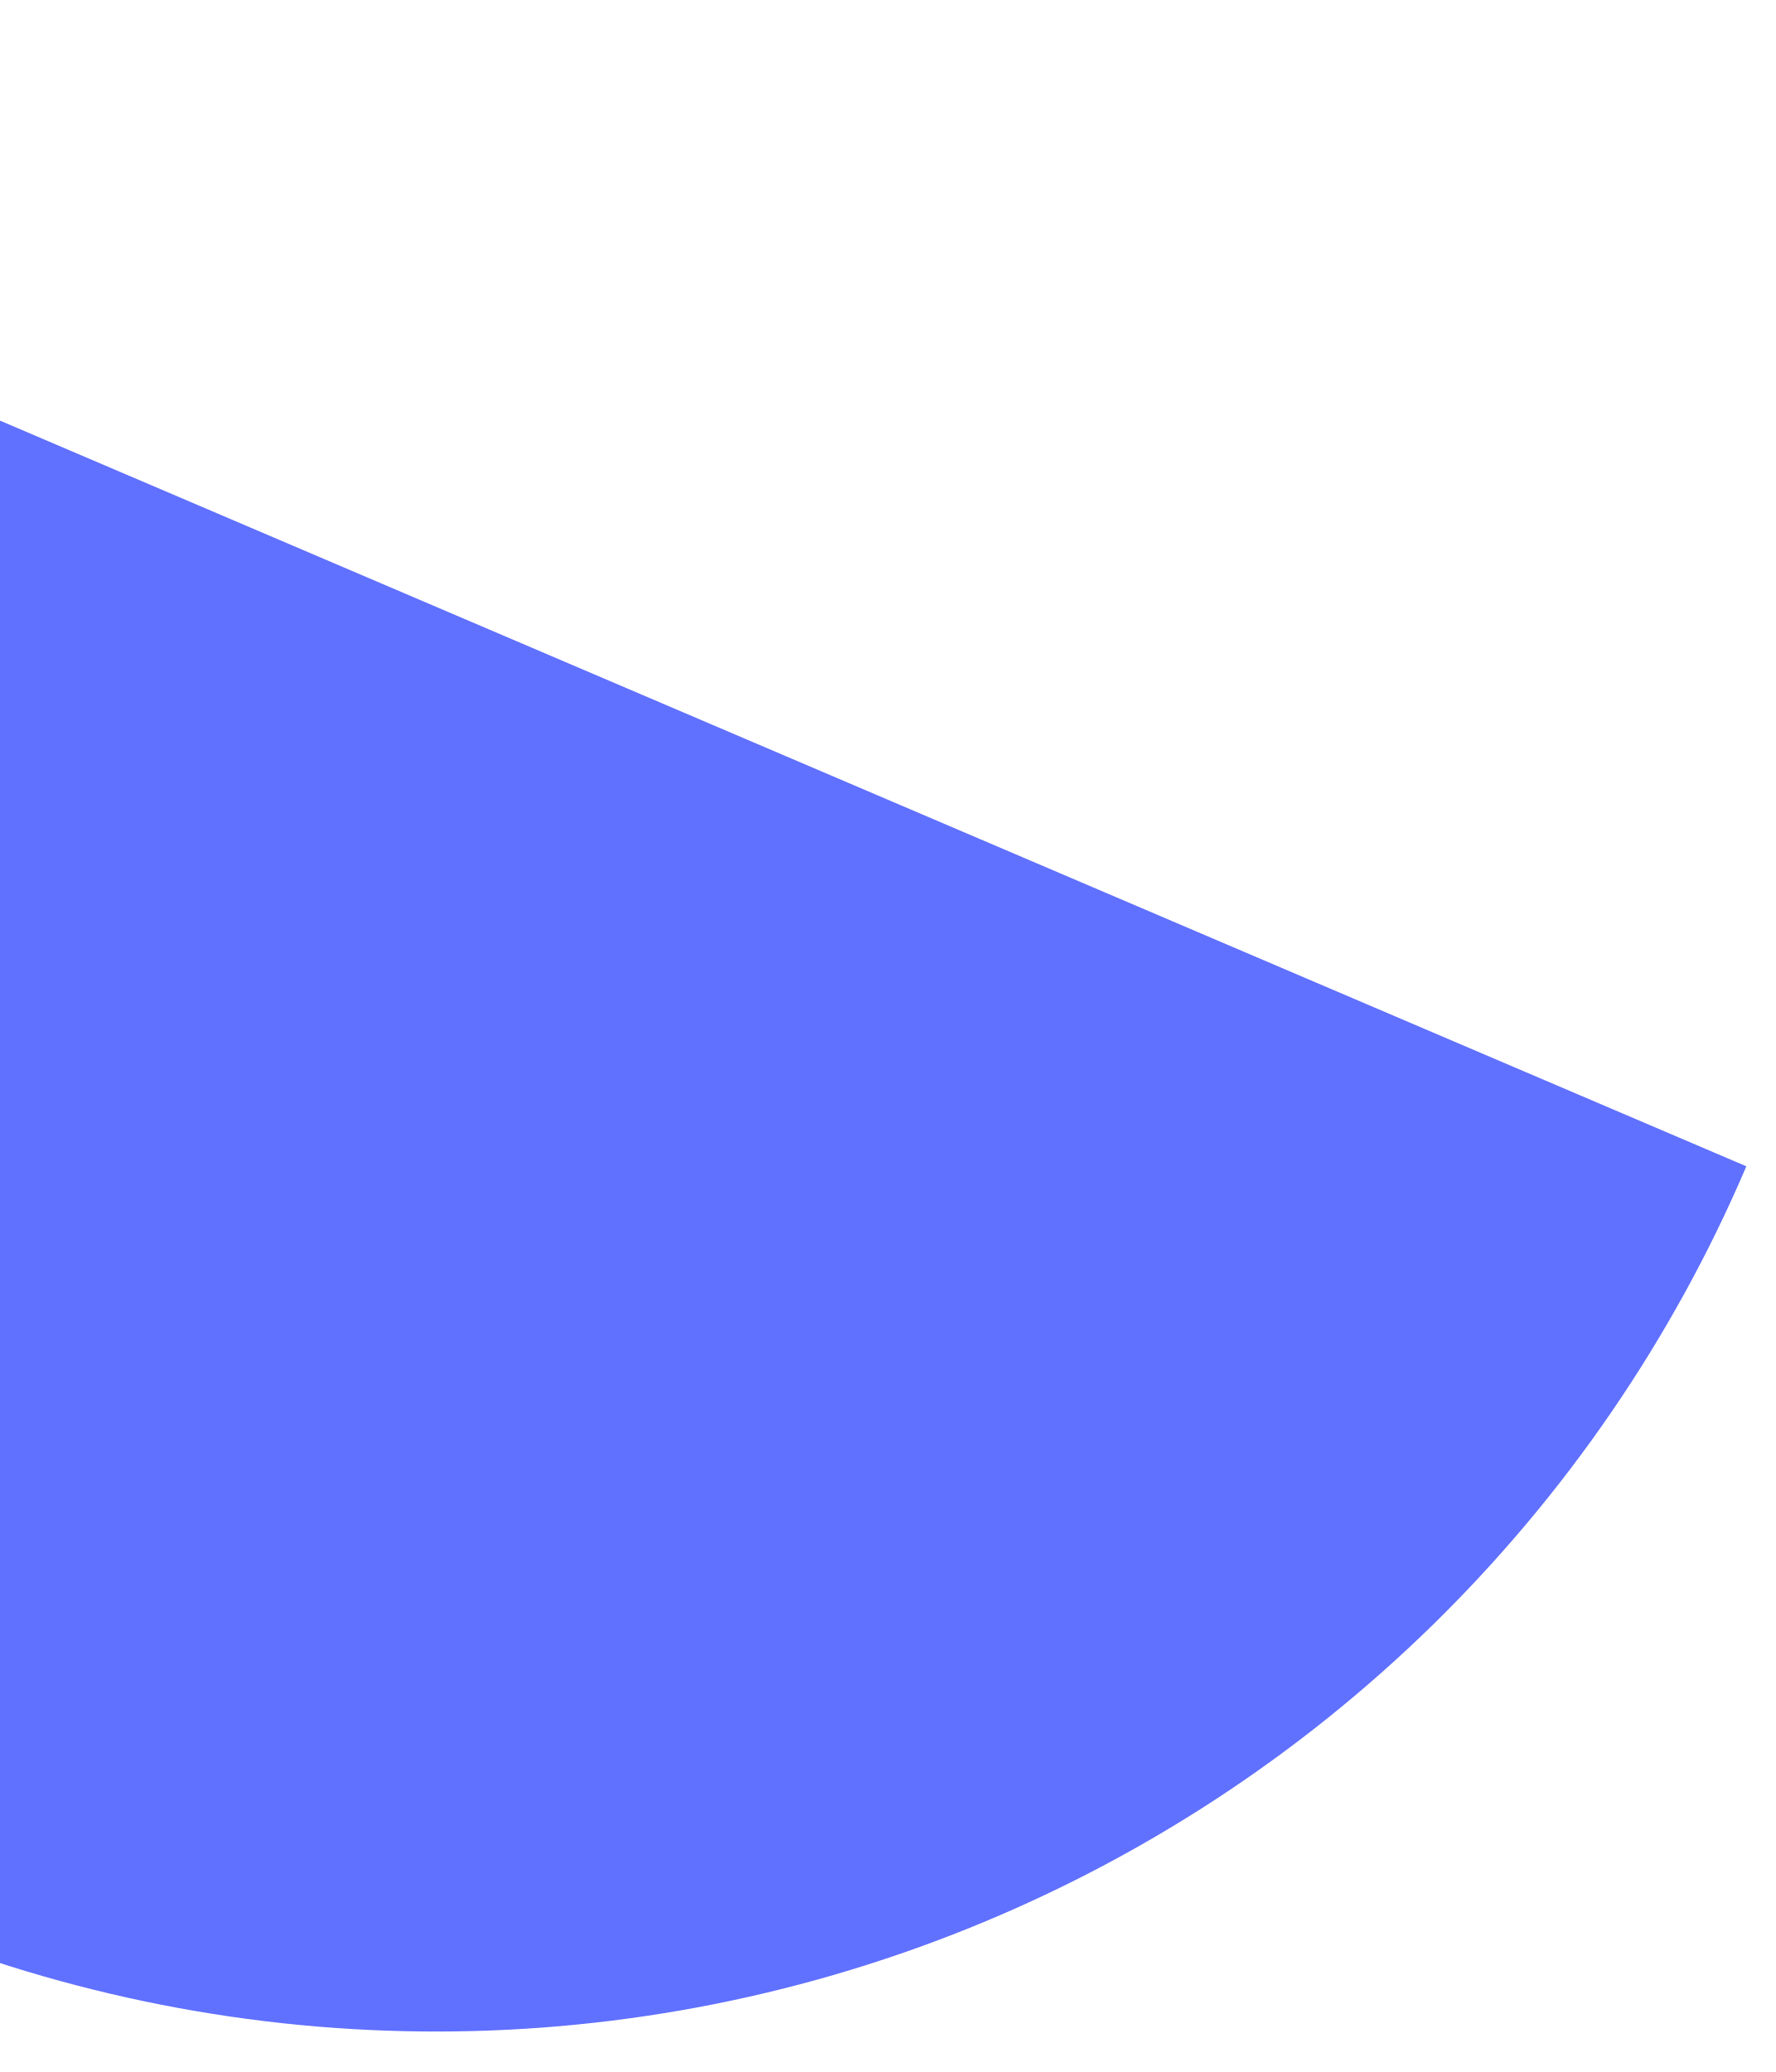
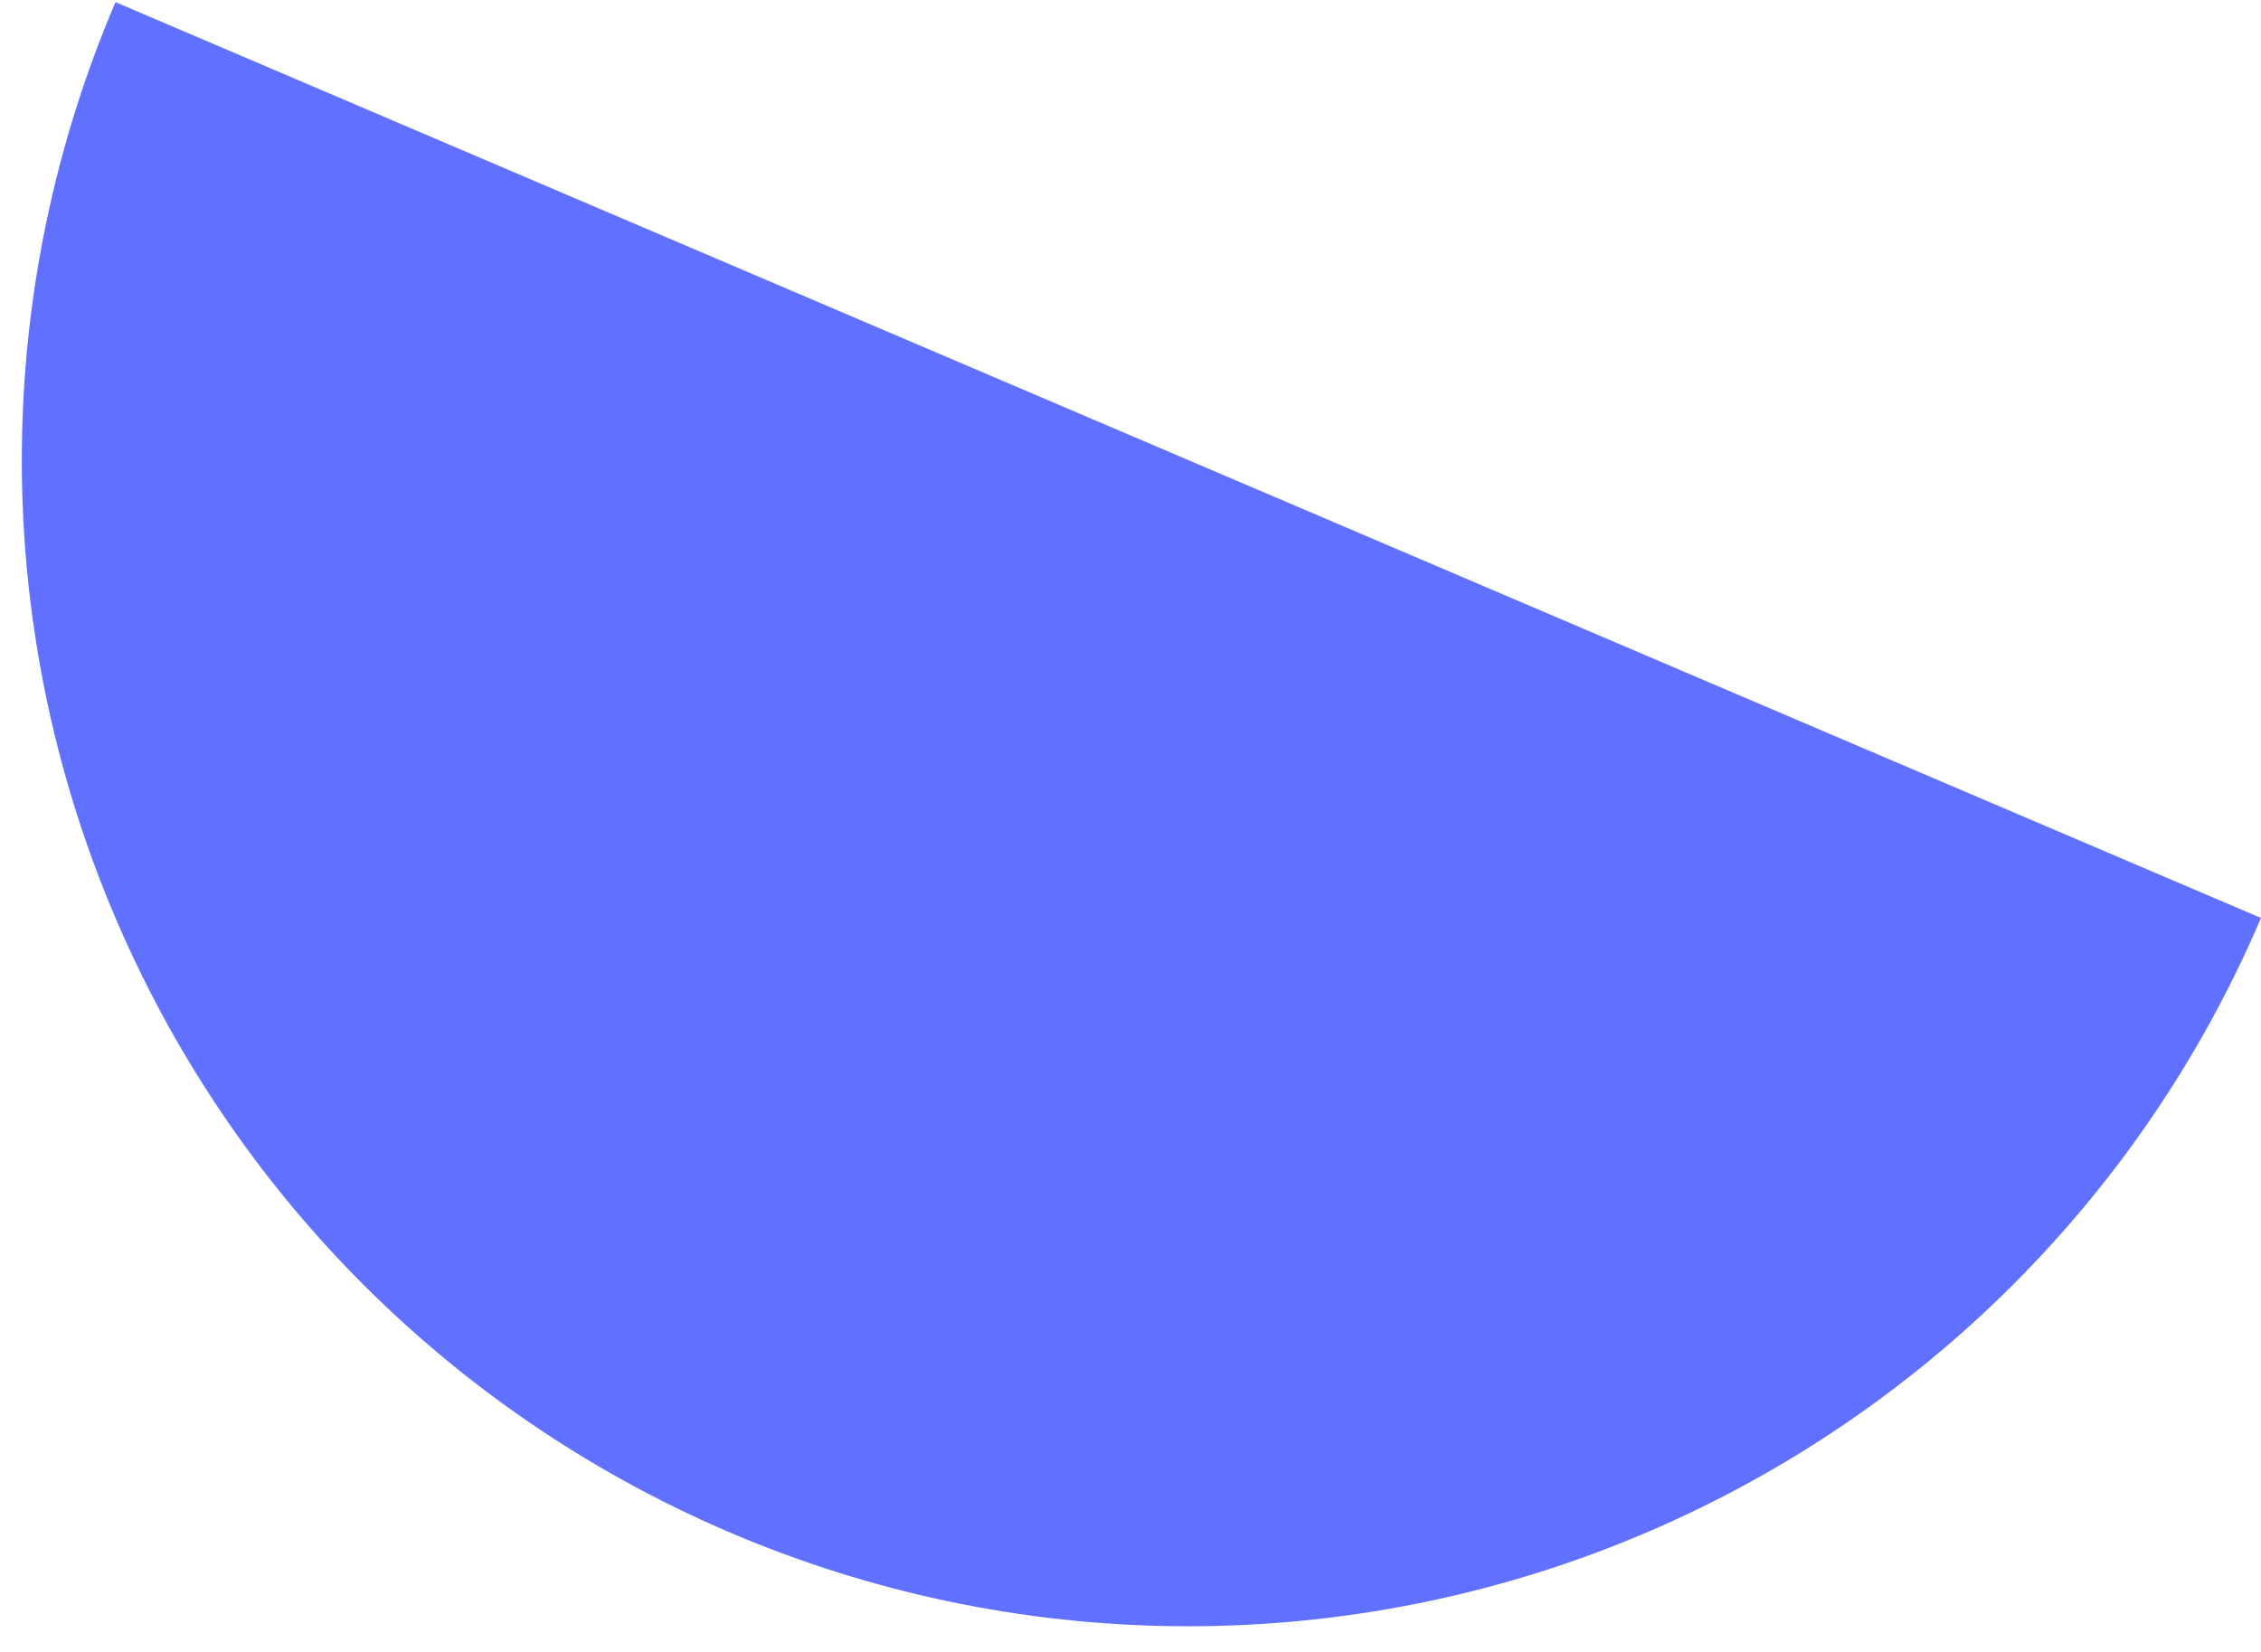
- <svg xmlns="http://www.w3.org/2000/svg" width="24" height="28" viewBox="0 0 24 28" fill="none">
-   <path d="M-11.809 0.642C-13.814 5.338 -13.872 10.638 -11.969 15.376C-10.066 20.114 -6.359 23.902 -1.663 25.907C3.032 27.912 8.332 27.969 13.07 26.066C17.808 24.163 21.596 20.456 23.601 15.761L-11.809 0.642Z" fill="#6070FF" />
+ <svg xmlns="http://www.w3.org/2000/svg" width="78" height="57" viewBox="0 0 78 57" fill="none">
+   <path d="M3.984 0.074C-0.206 9.889 -0.326 20.967 3.651 30.87C7.628 40.774 15.376 48.692 25.191 52.883C35.007 57.073 46.084 57.193 55.988 53.216C65.891 49.239 73.809 41.49 78 31.675L3.984 0.074Z" fill="#6070FF" />
</svg>
